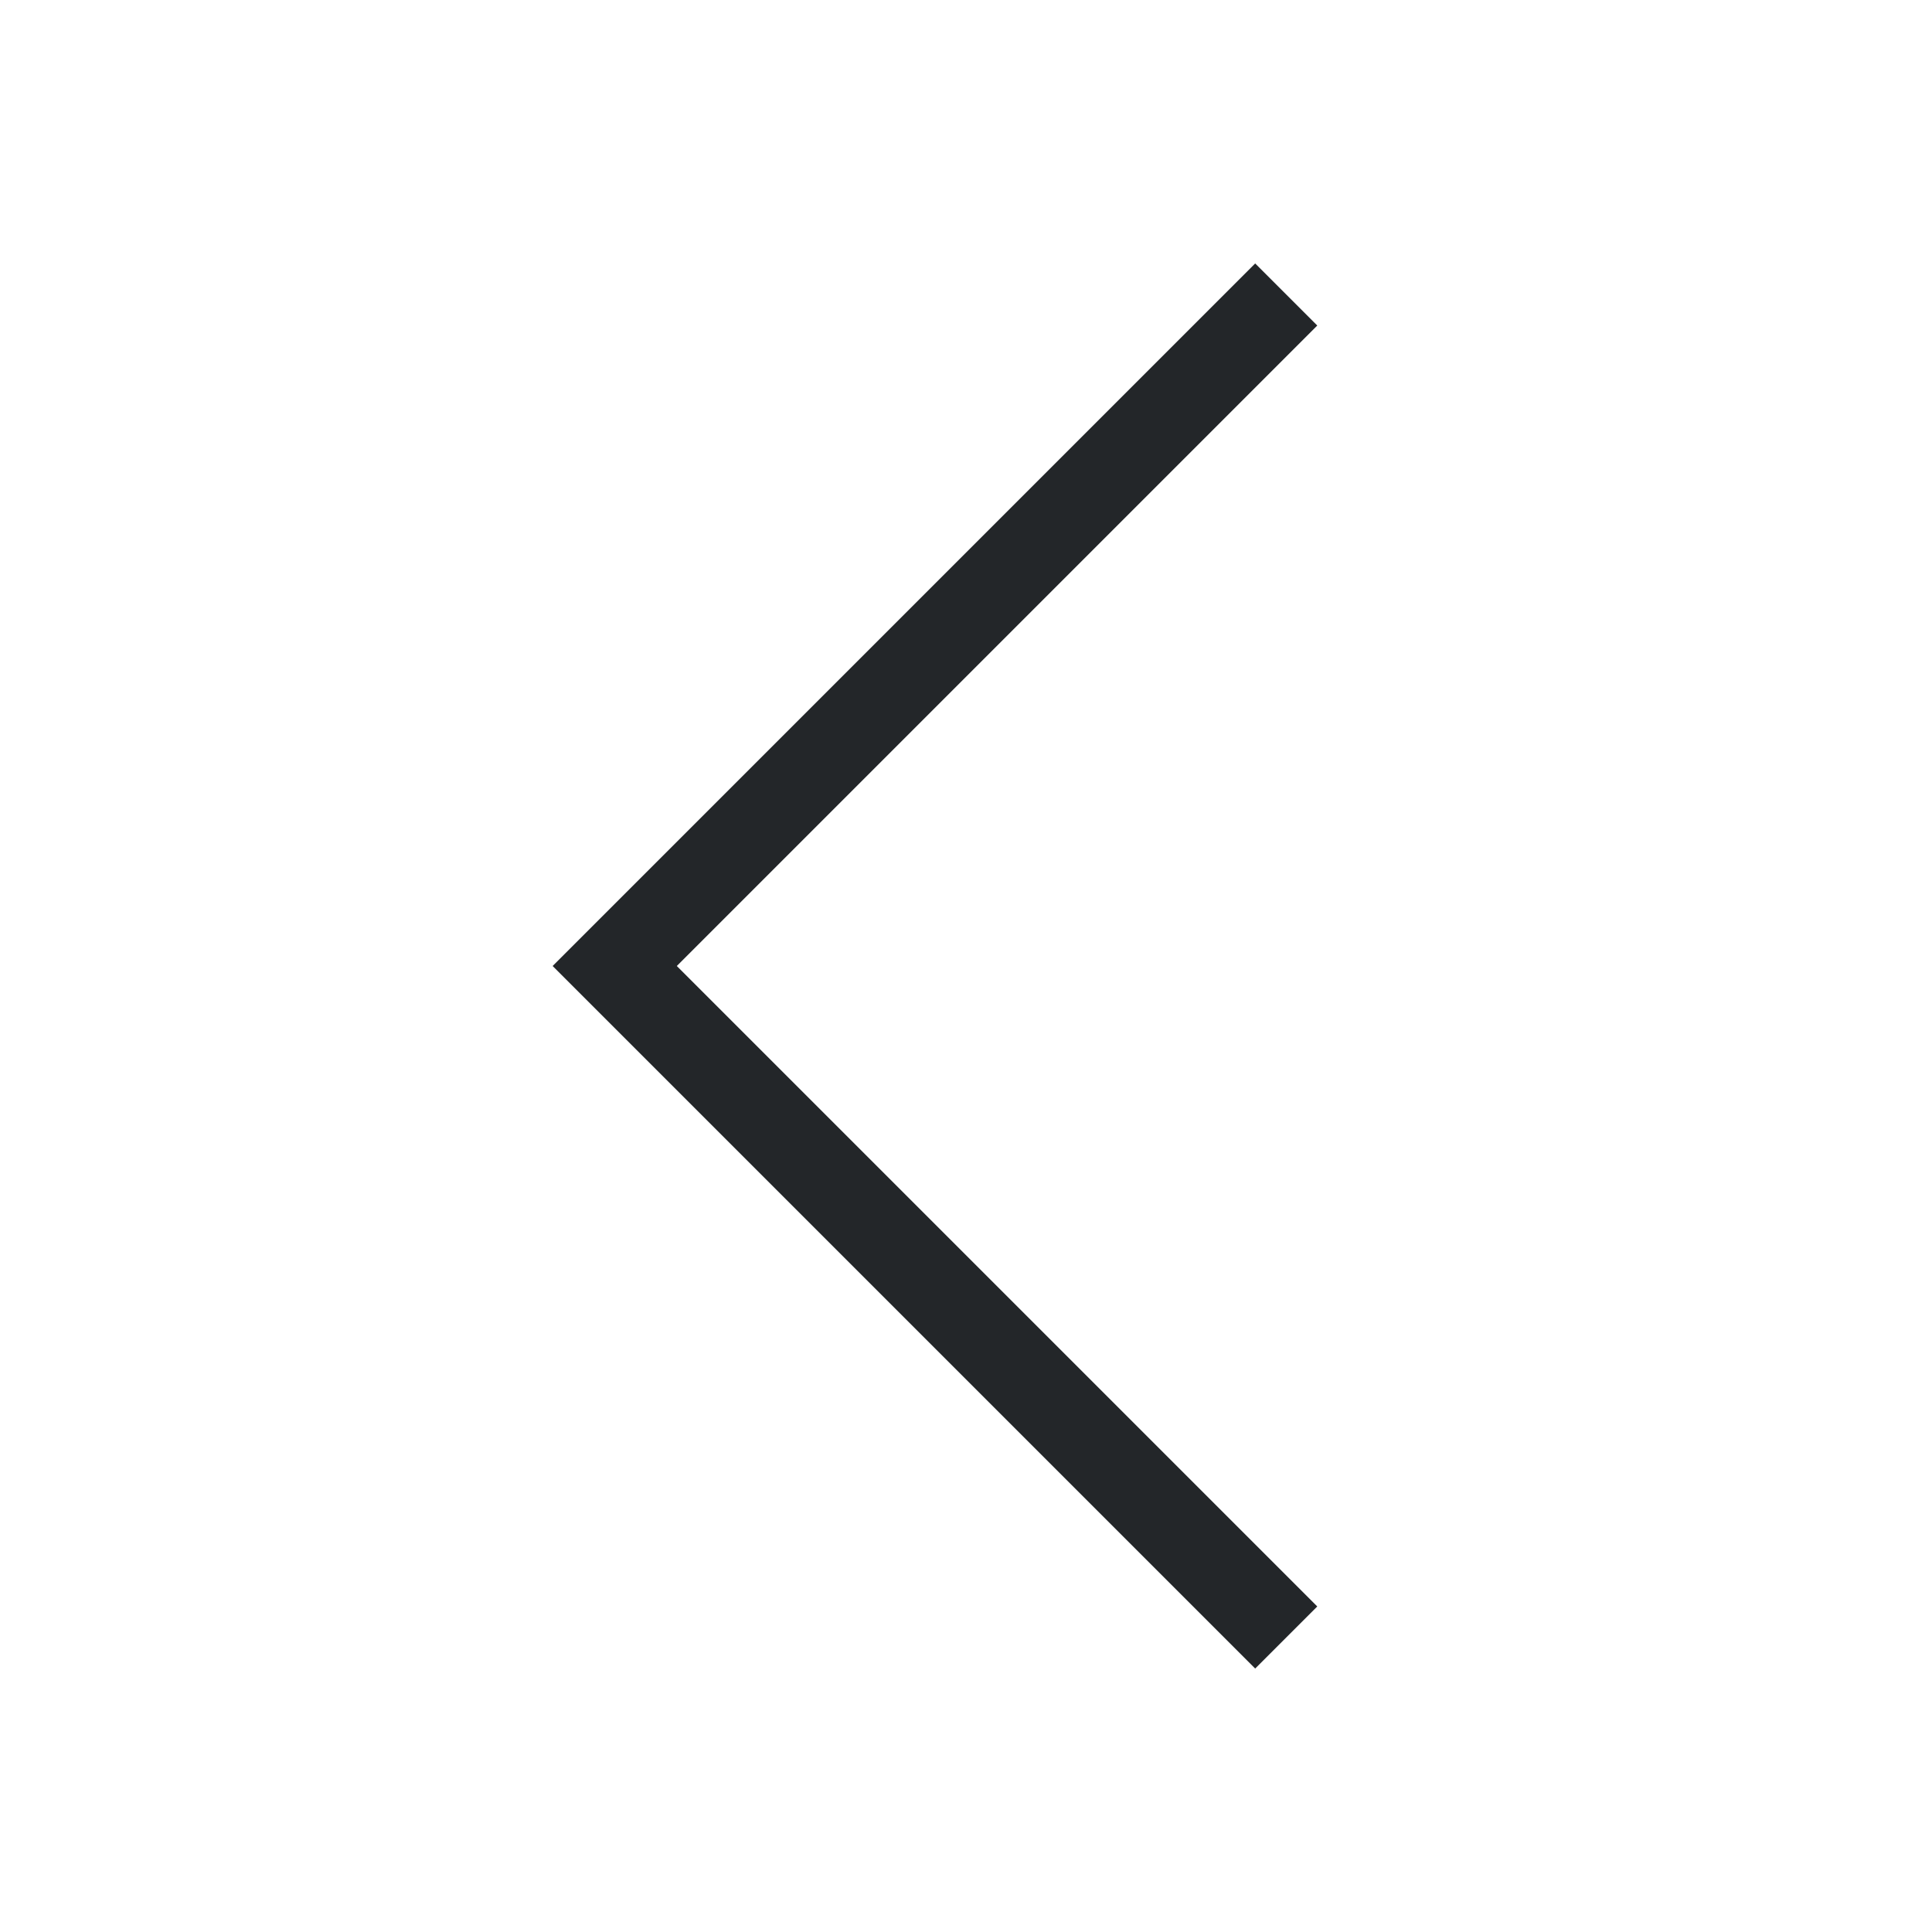
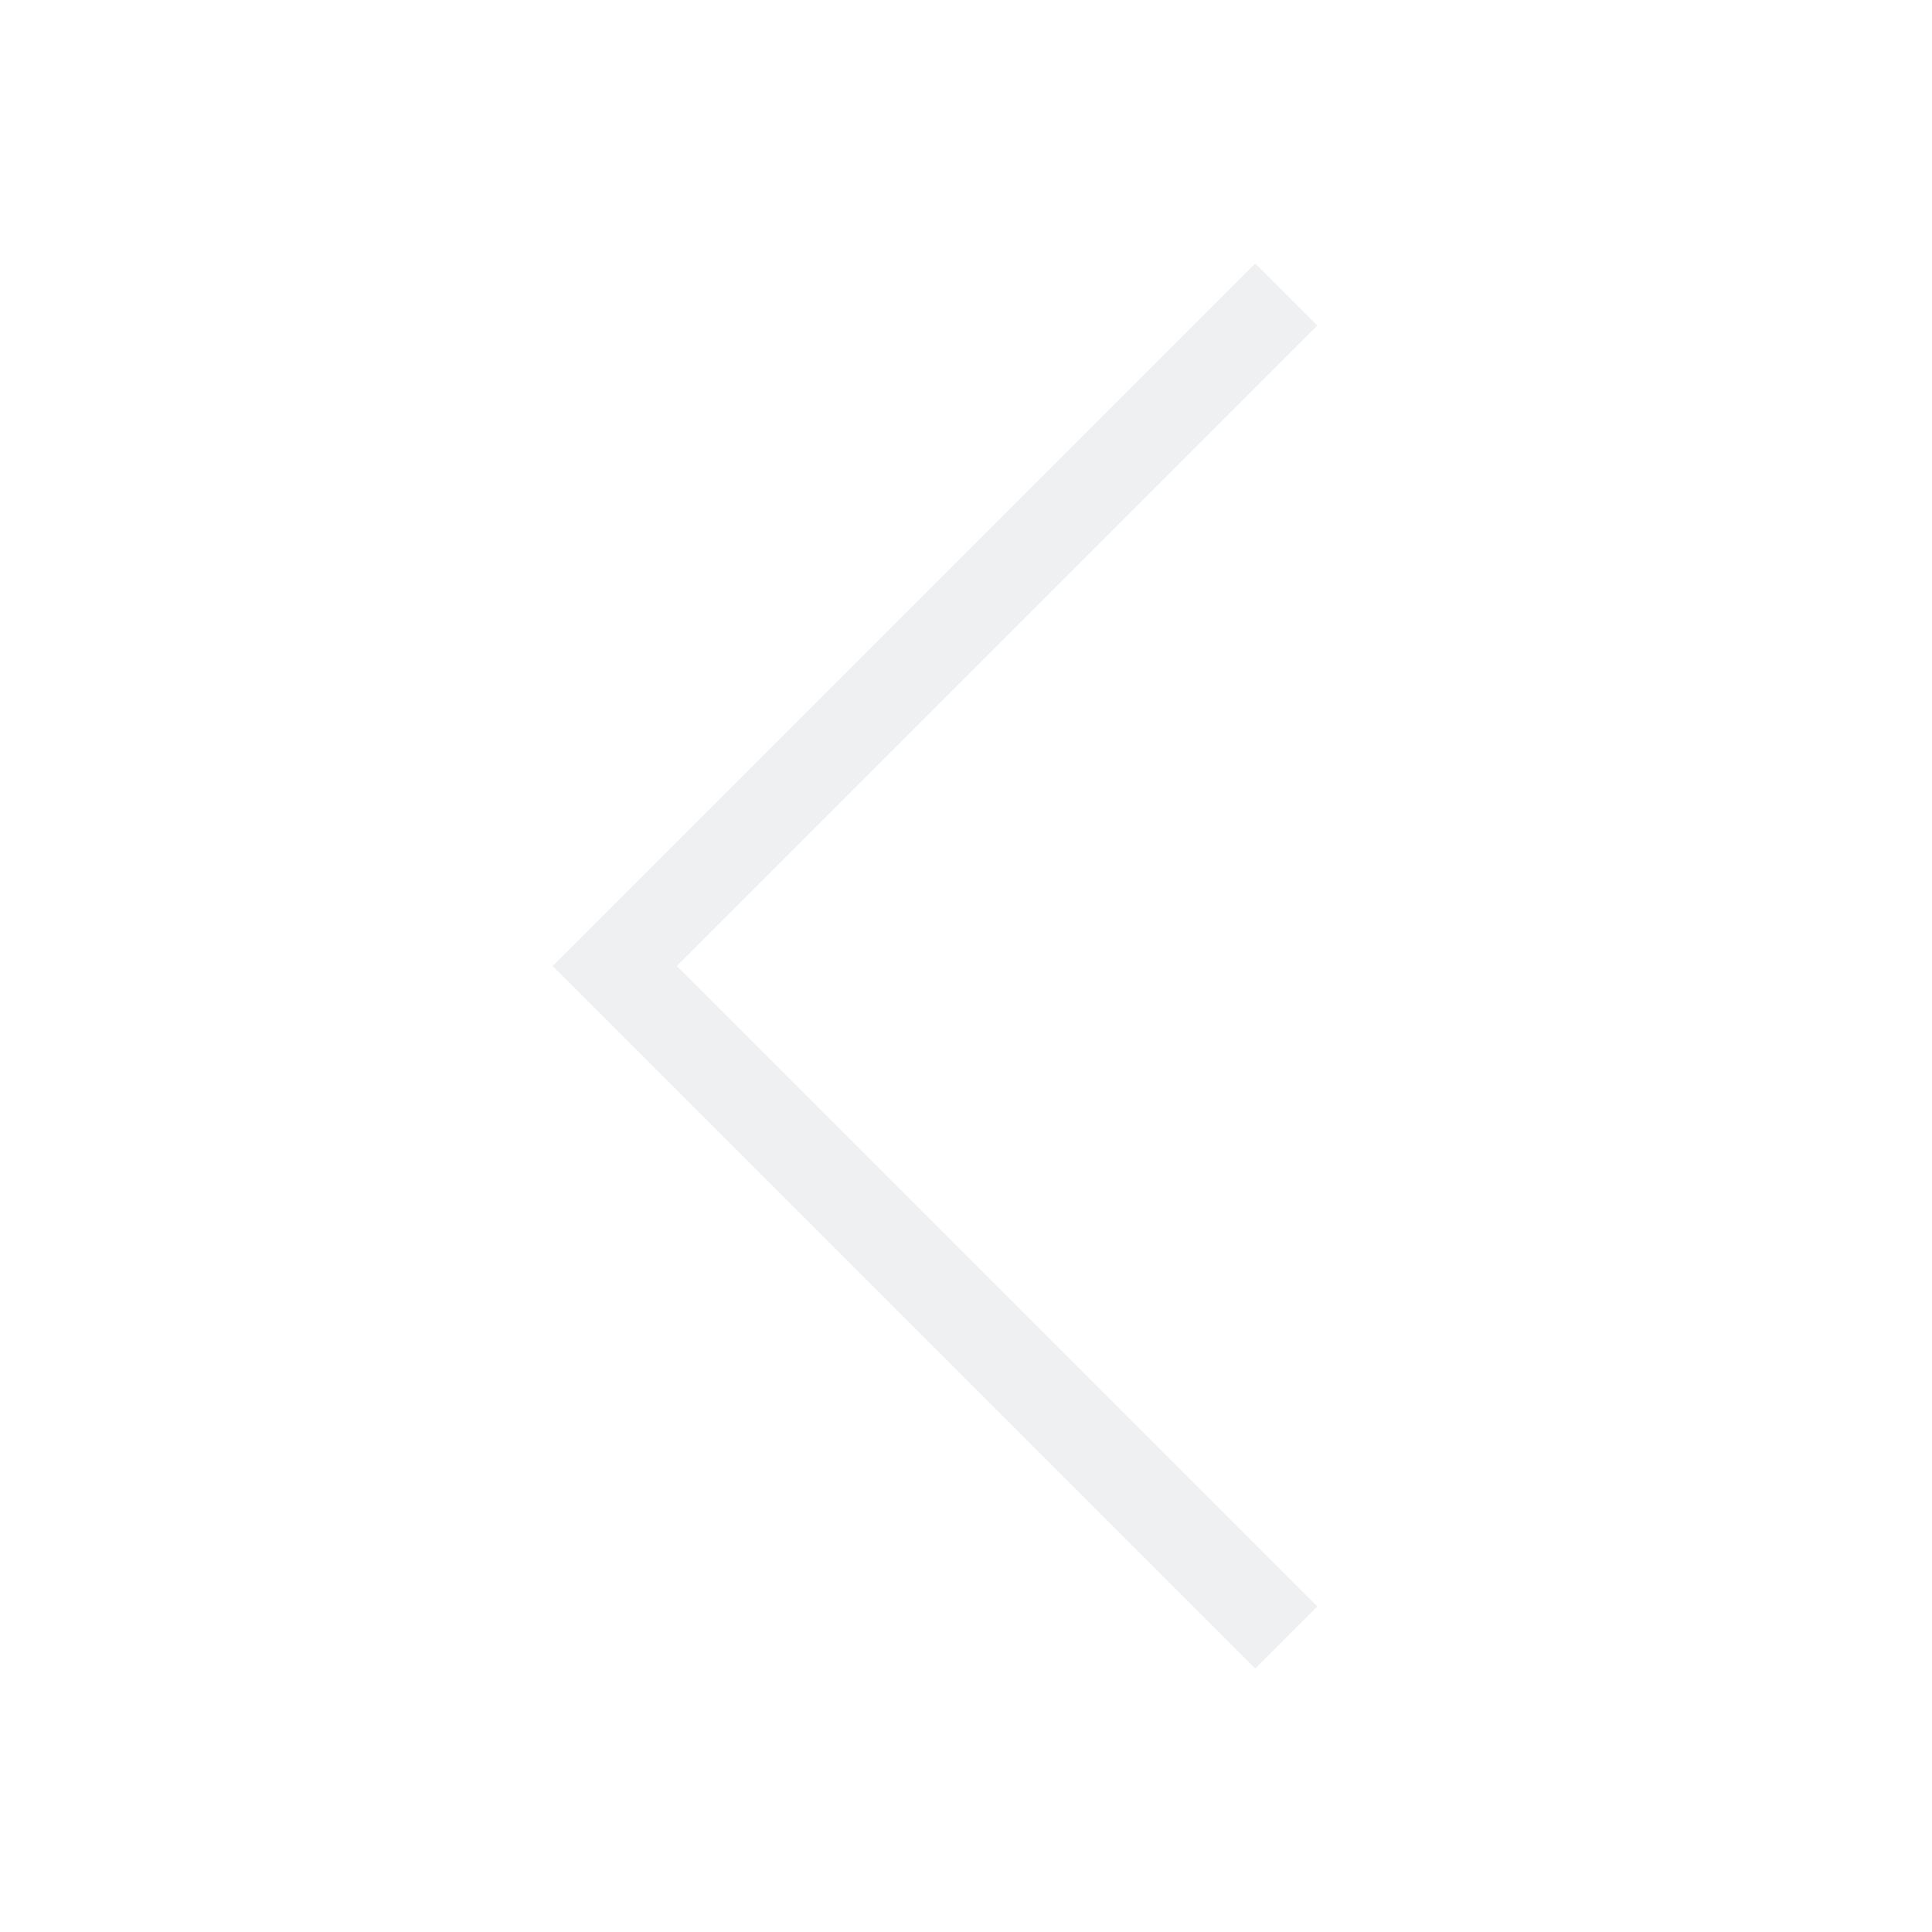
<svg xmlns="http://www.w3.org/2000/svg" viewBox="0 0 22 22">
  <defs id="defs3051">
    <style type="text/css" id="current-color-scheme">
      .ColorScheme-Text {
-         color:#232629;
+         color:#eff0f1;
      }
      </style>
  </defs>
  <path style="fill:currentColor;fill-opacity:1;stroke:none" d="m14.293 3l-6.125 6.125-1.875 1.875 1.875 1.875 6.125 6.125.707-.707-6.125-6.125-1.168-1.168 1.168-1.168 6.125-6.125-.707-.707" class="ColorScheme-Text" />
</svg>
